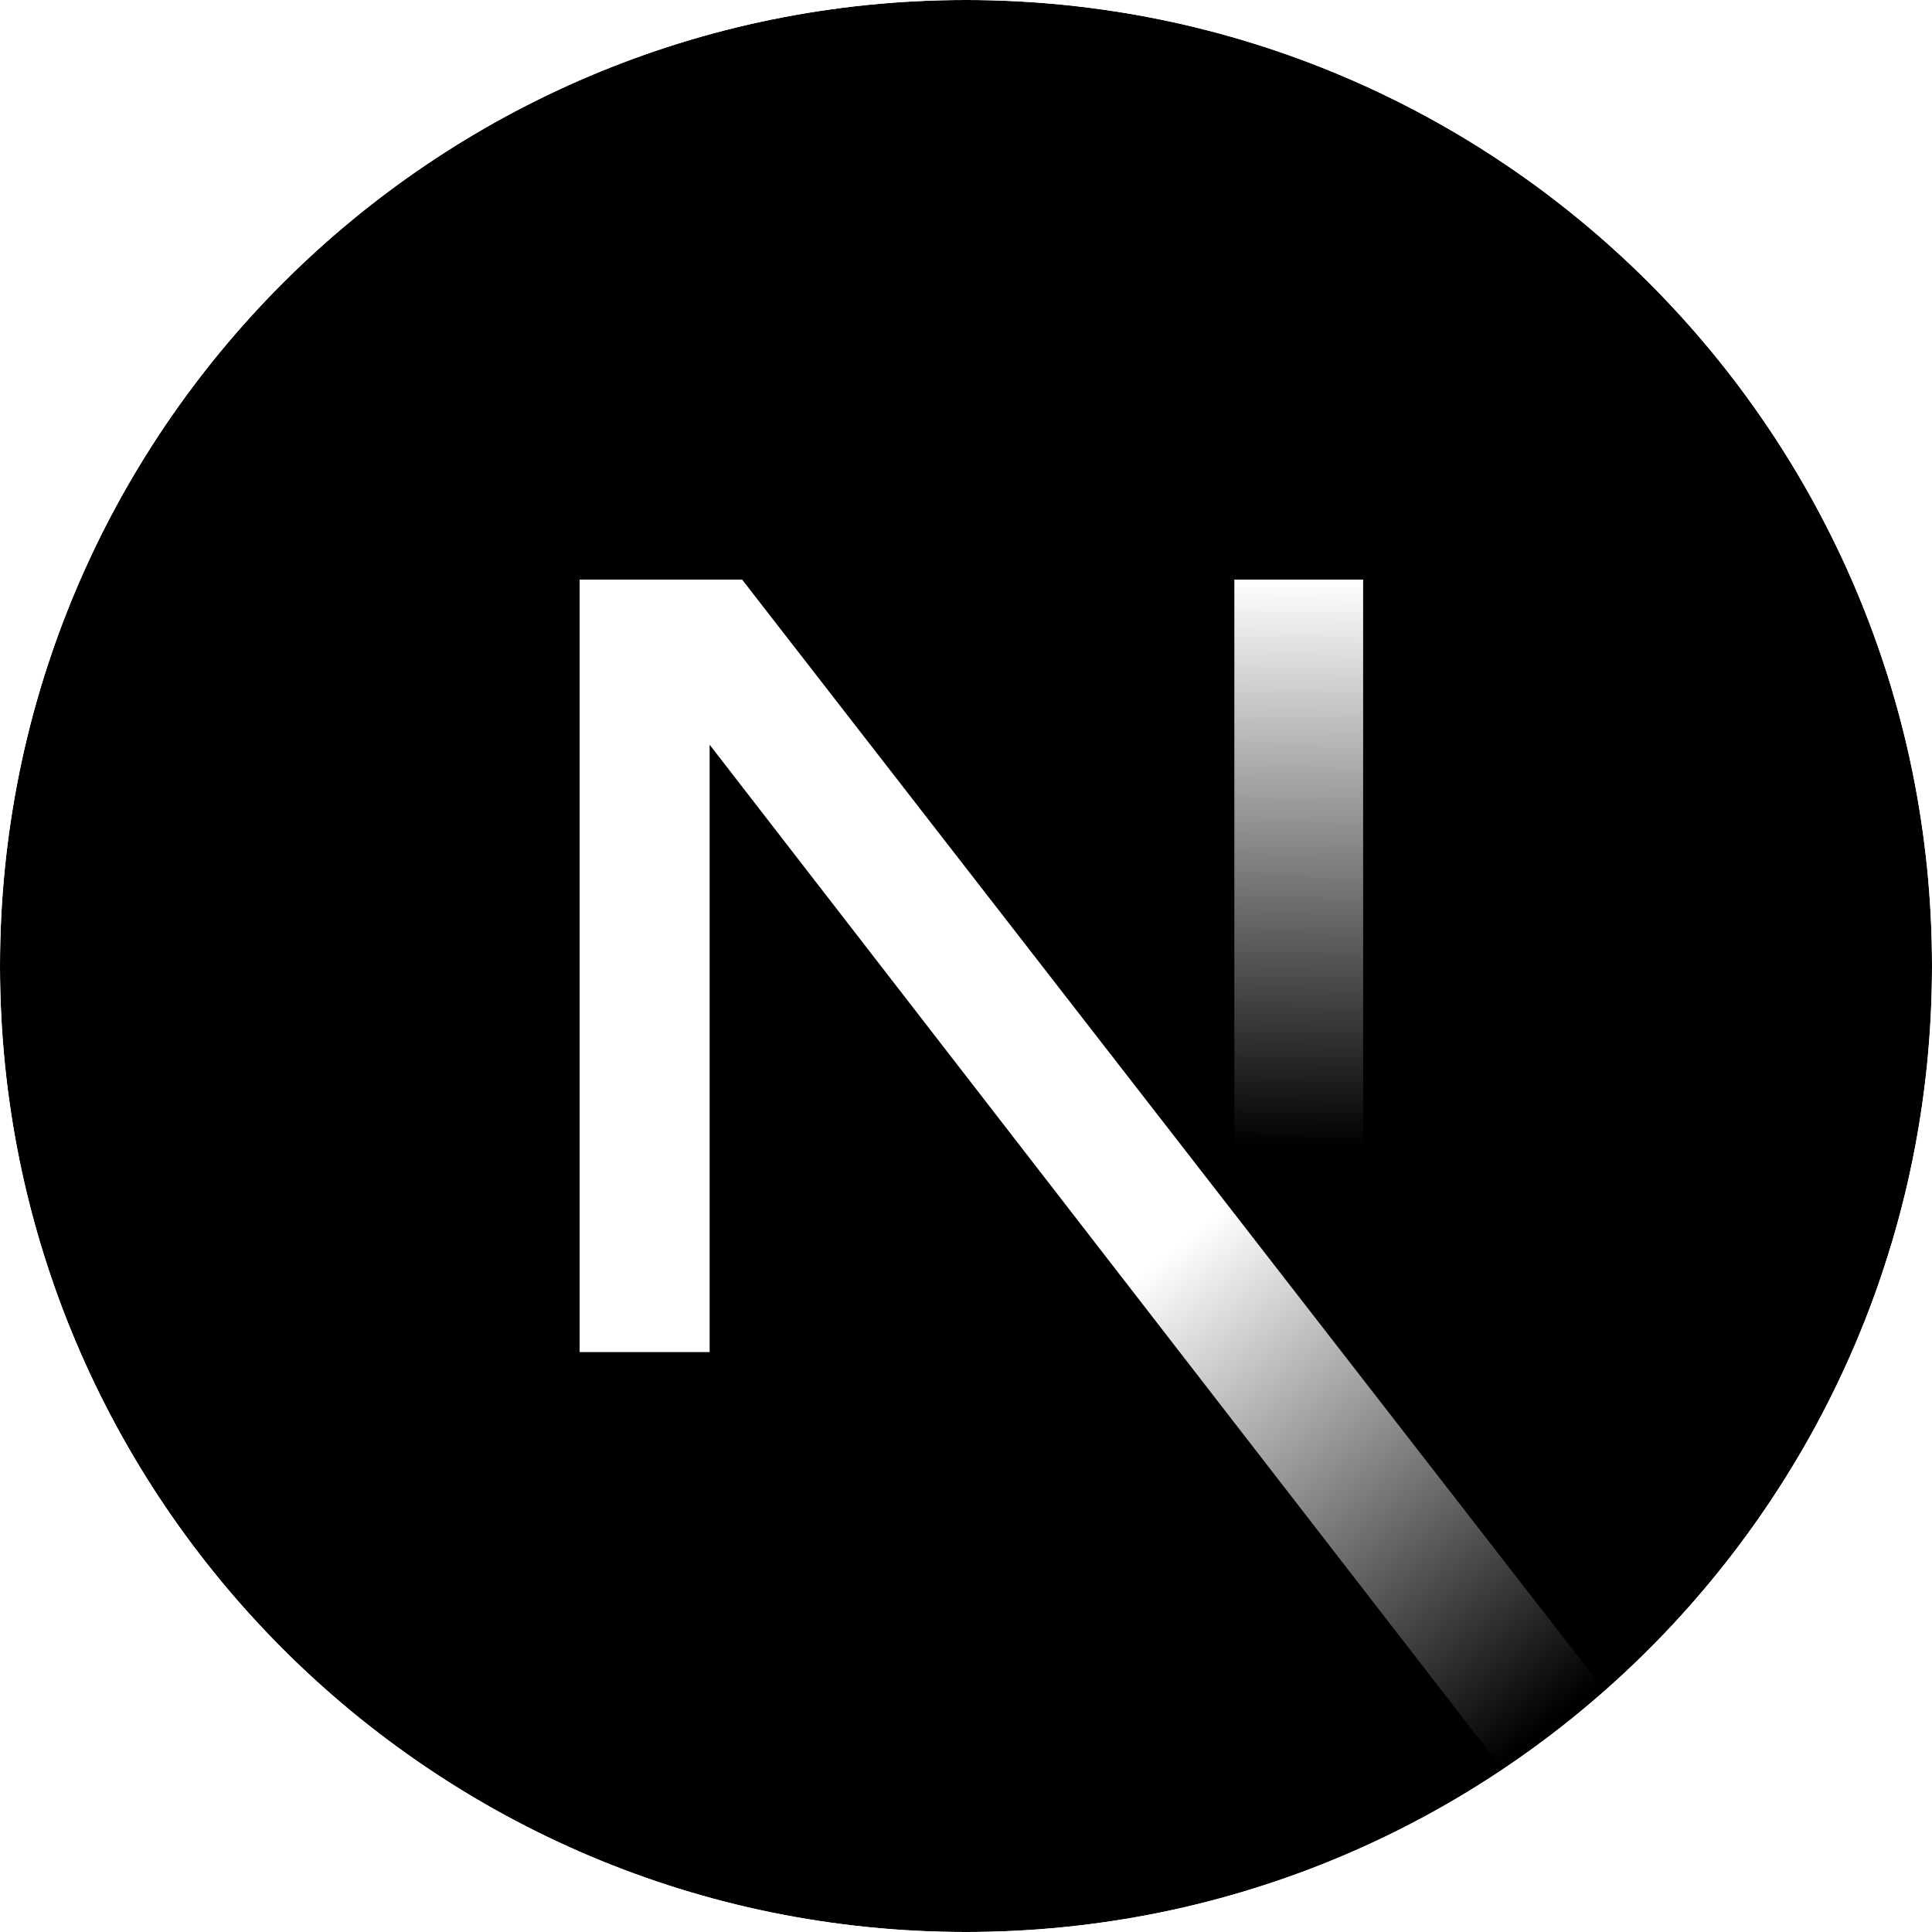
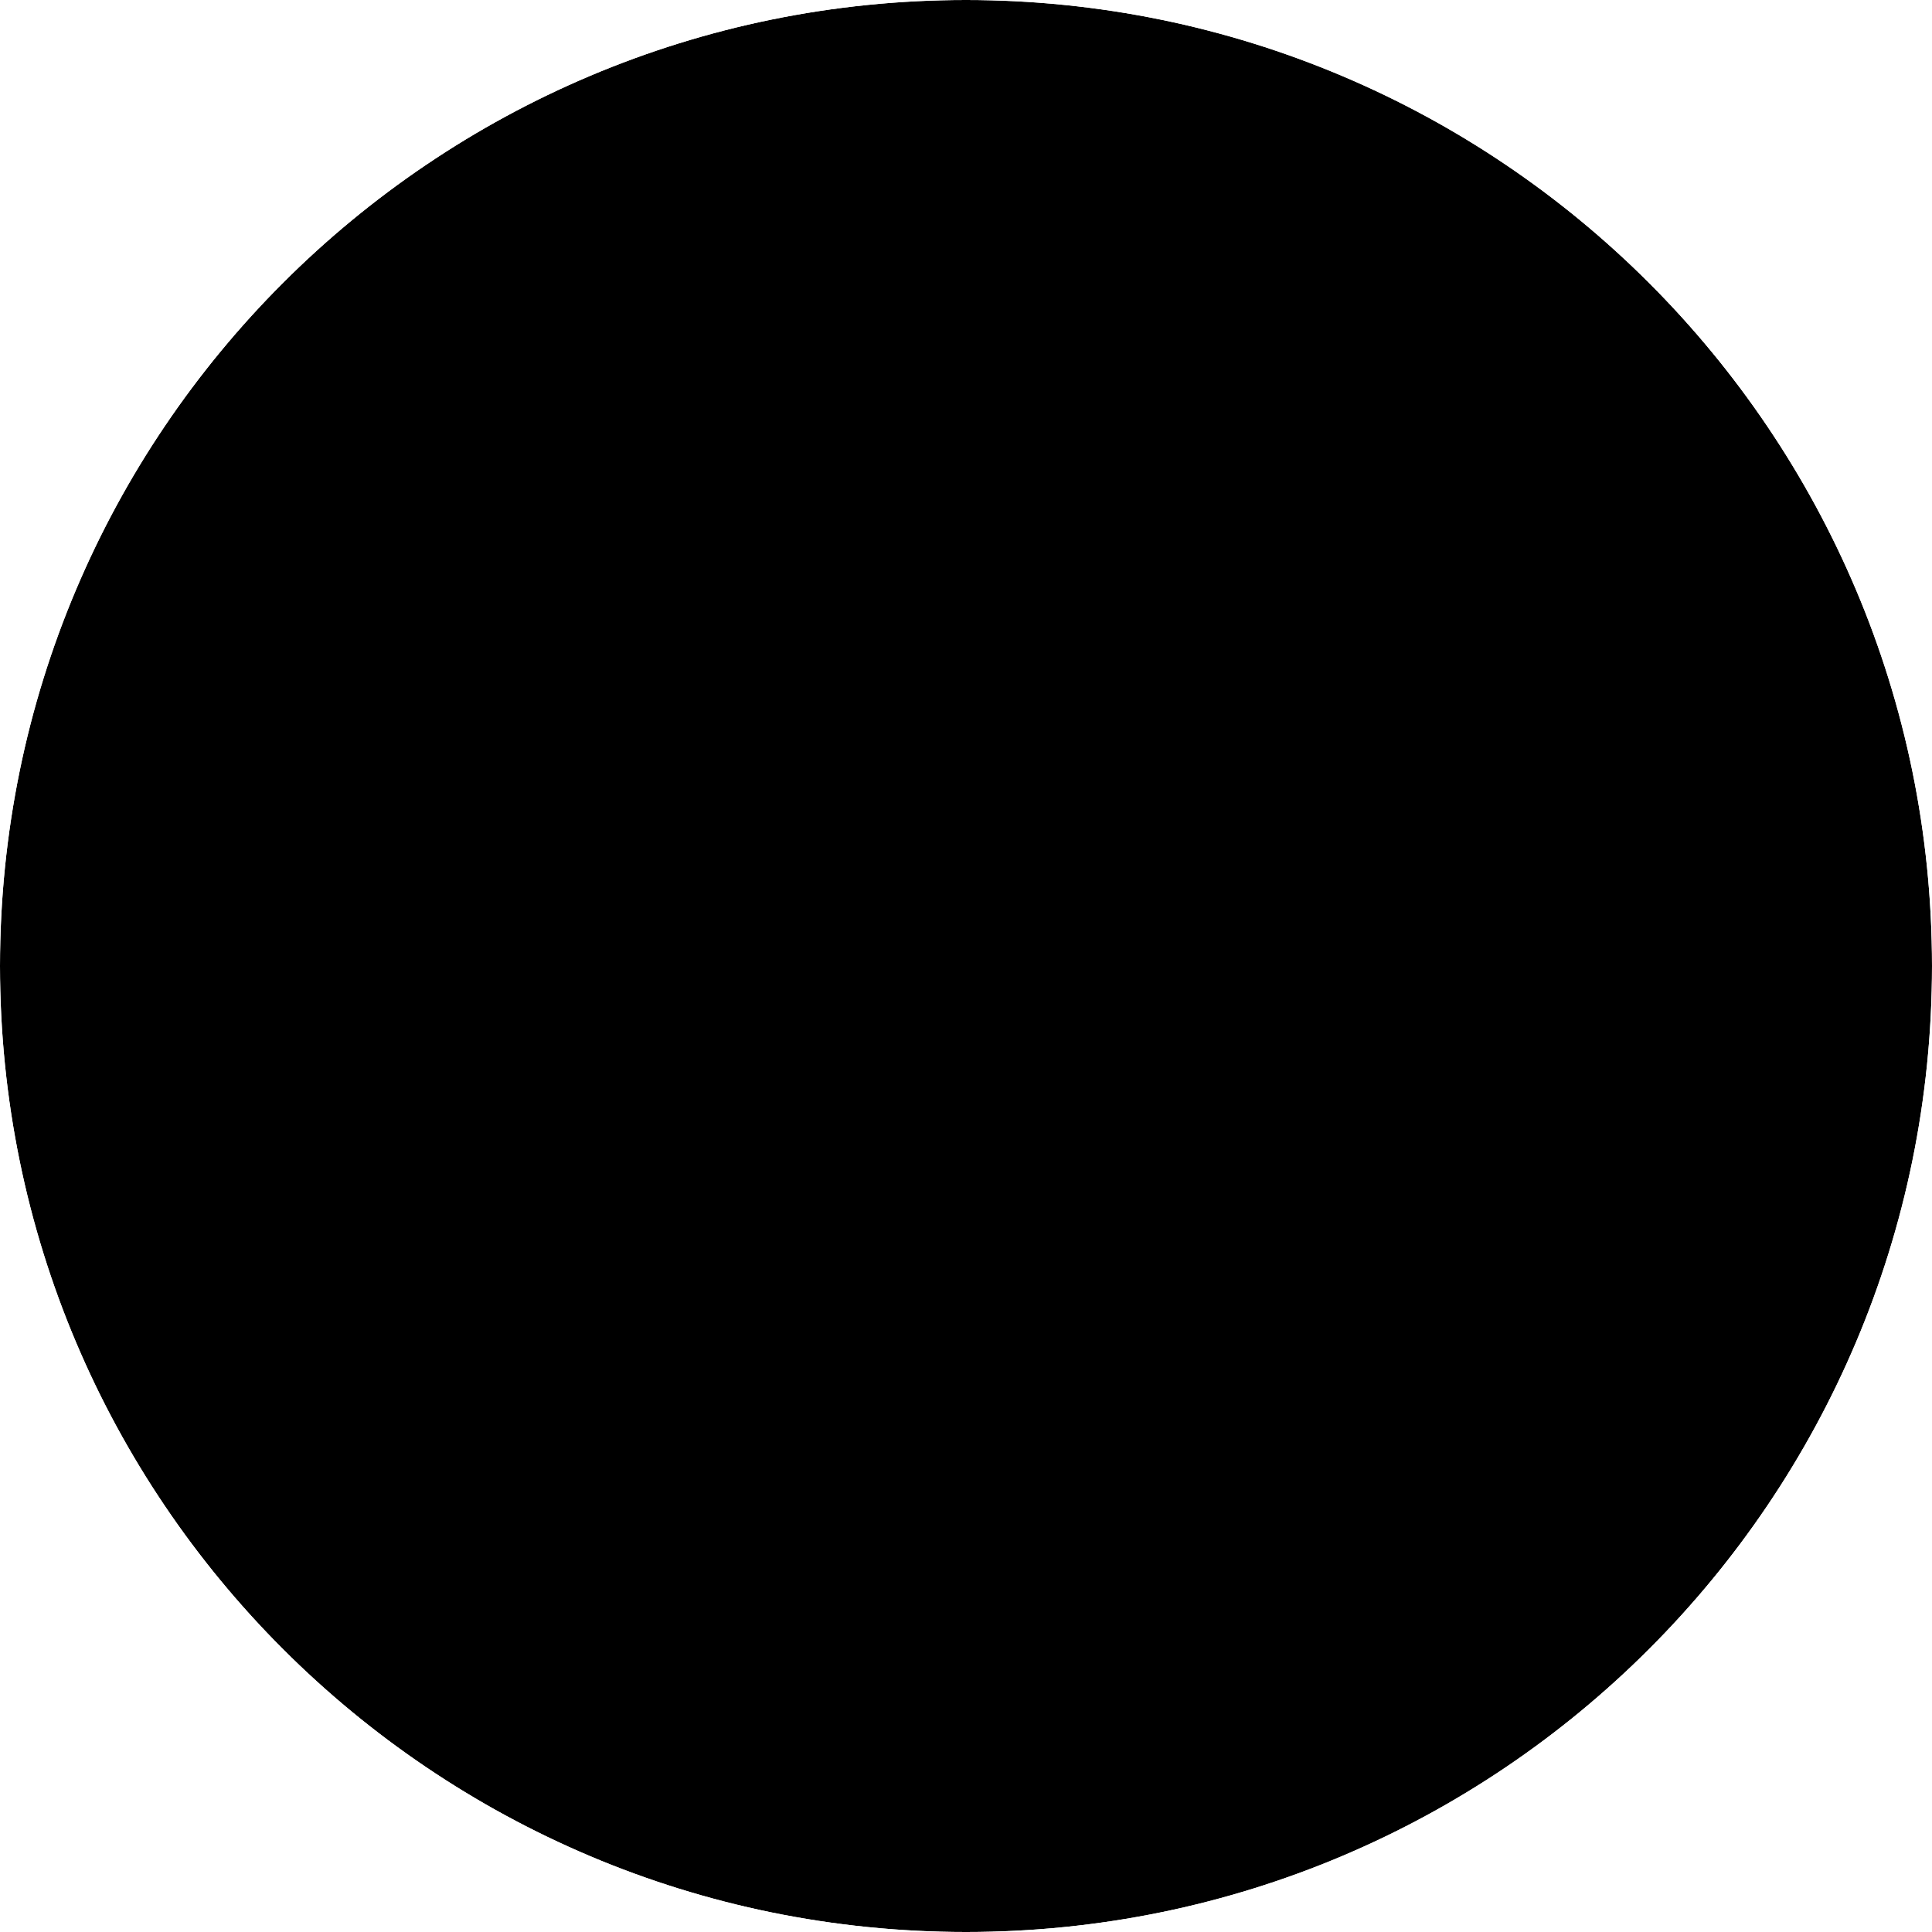
<svg xmlns="http://www.w3.org/2000/svg" fill="none" viewBox="0 0 100 100">
  <mask id="a" width="100" height="100" x="0" y="0" maskUnits="userSpaceOnUse" style="mask-type:alpha">
    <circle cx="50" cy="50" r="50" fill="#000" />
  </mask>
  <g mask="url(#a)">
    <circle cx="50" cy="50" r="50" fill="#000" />
    <path fill="url(#b)" d="M83.06 87.511 38.412 30H30v39.983h6.73V38.546l41.047 53.035a50.205 50.205 0 0 0 5.283-4.07Z" />
    <path fill="url(#c)" d="M63.889 30h6.667v40h-6.667z" />
  </g>
  <defs>
    <linearGradient id="b" x1="60.556" x2="80.278" y1="64.722" y2="89.167" gradientUnits="userSpaceOnUse">
-       <stop stop-color="#fff" />
-       <stop offset="1" stop-color="#fff" stop-opacity="0" />
+       <stop stopColor="#fff" />
+       <stop offset="1" stopColor="#fff" stop-opacity="0" />
    </linearGradient>
    <linearGradient id="c" x1="67.222" x2="67.111" y1="30" y2="59.375" gradientUnits="userSpaceOnUse">
-       <stop stop-color="#fff" />
-       <stop offset="1" stop-color="#fff" stop-opacity="0" />
+       <stop stopColor="#fff" />
+       <stop offset="1" stopColor="#fff" stop-opacity="0" />
    </linearGradient>
  </defs>
</svg>
